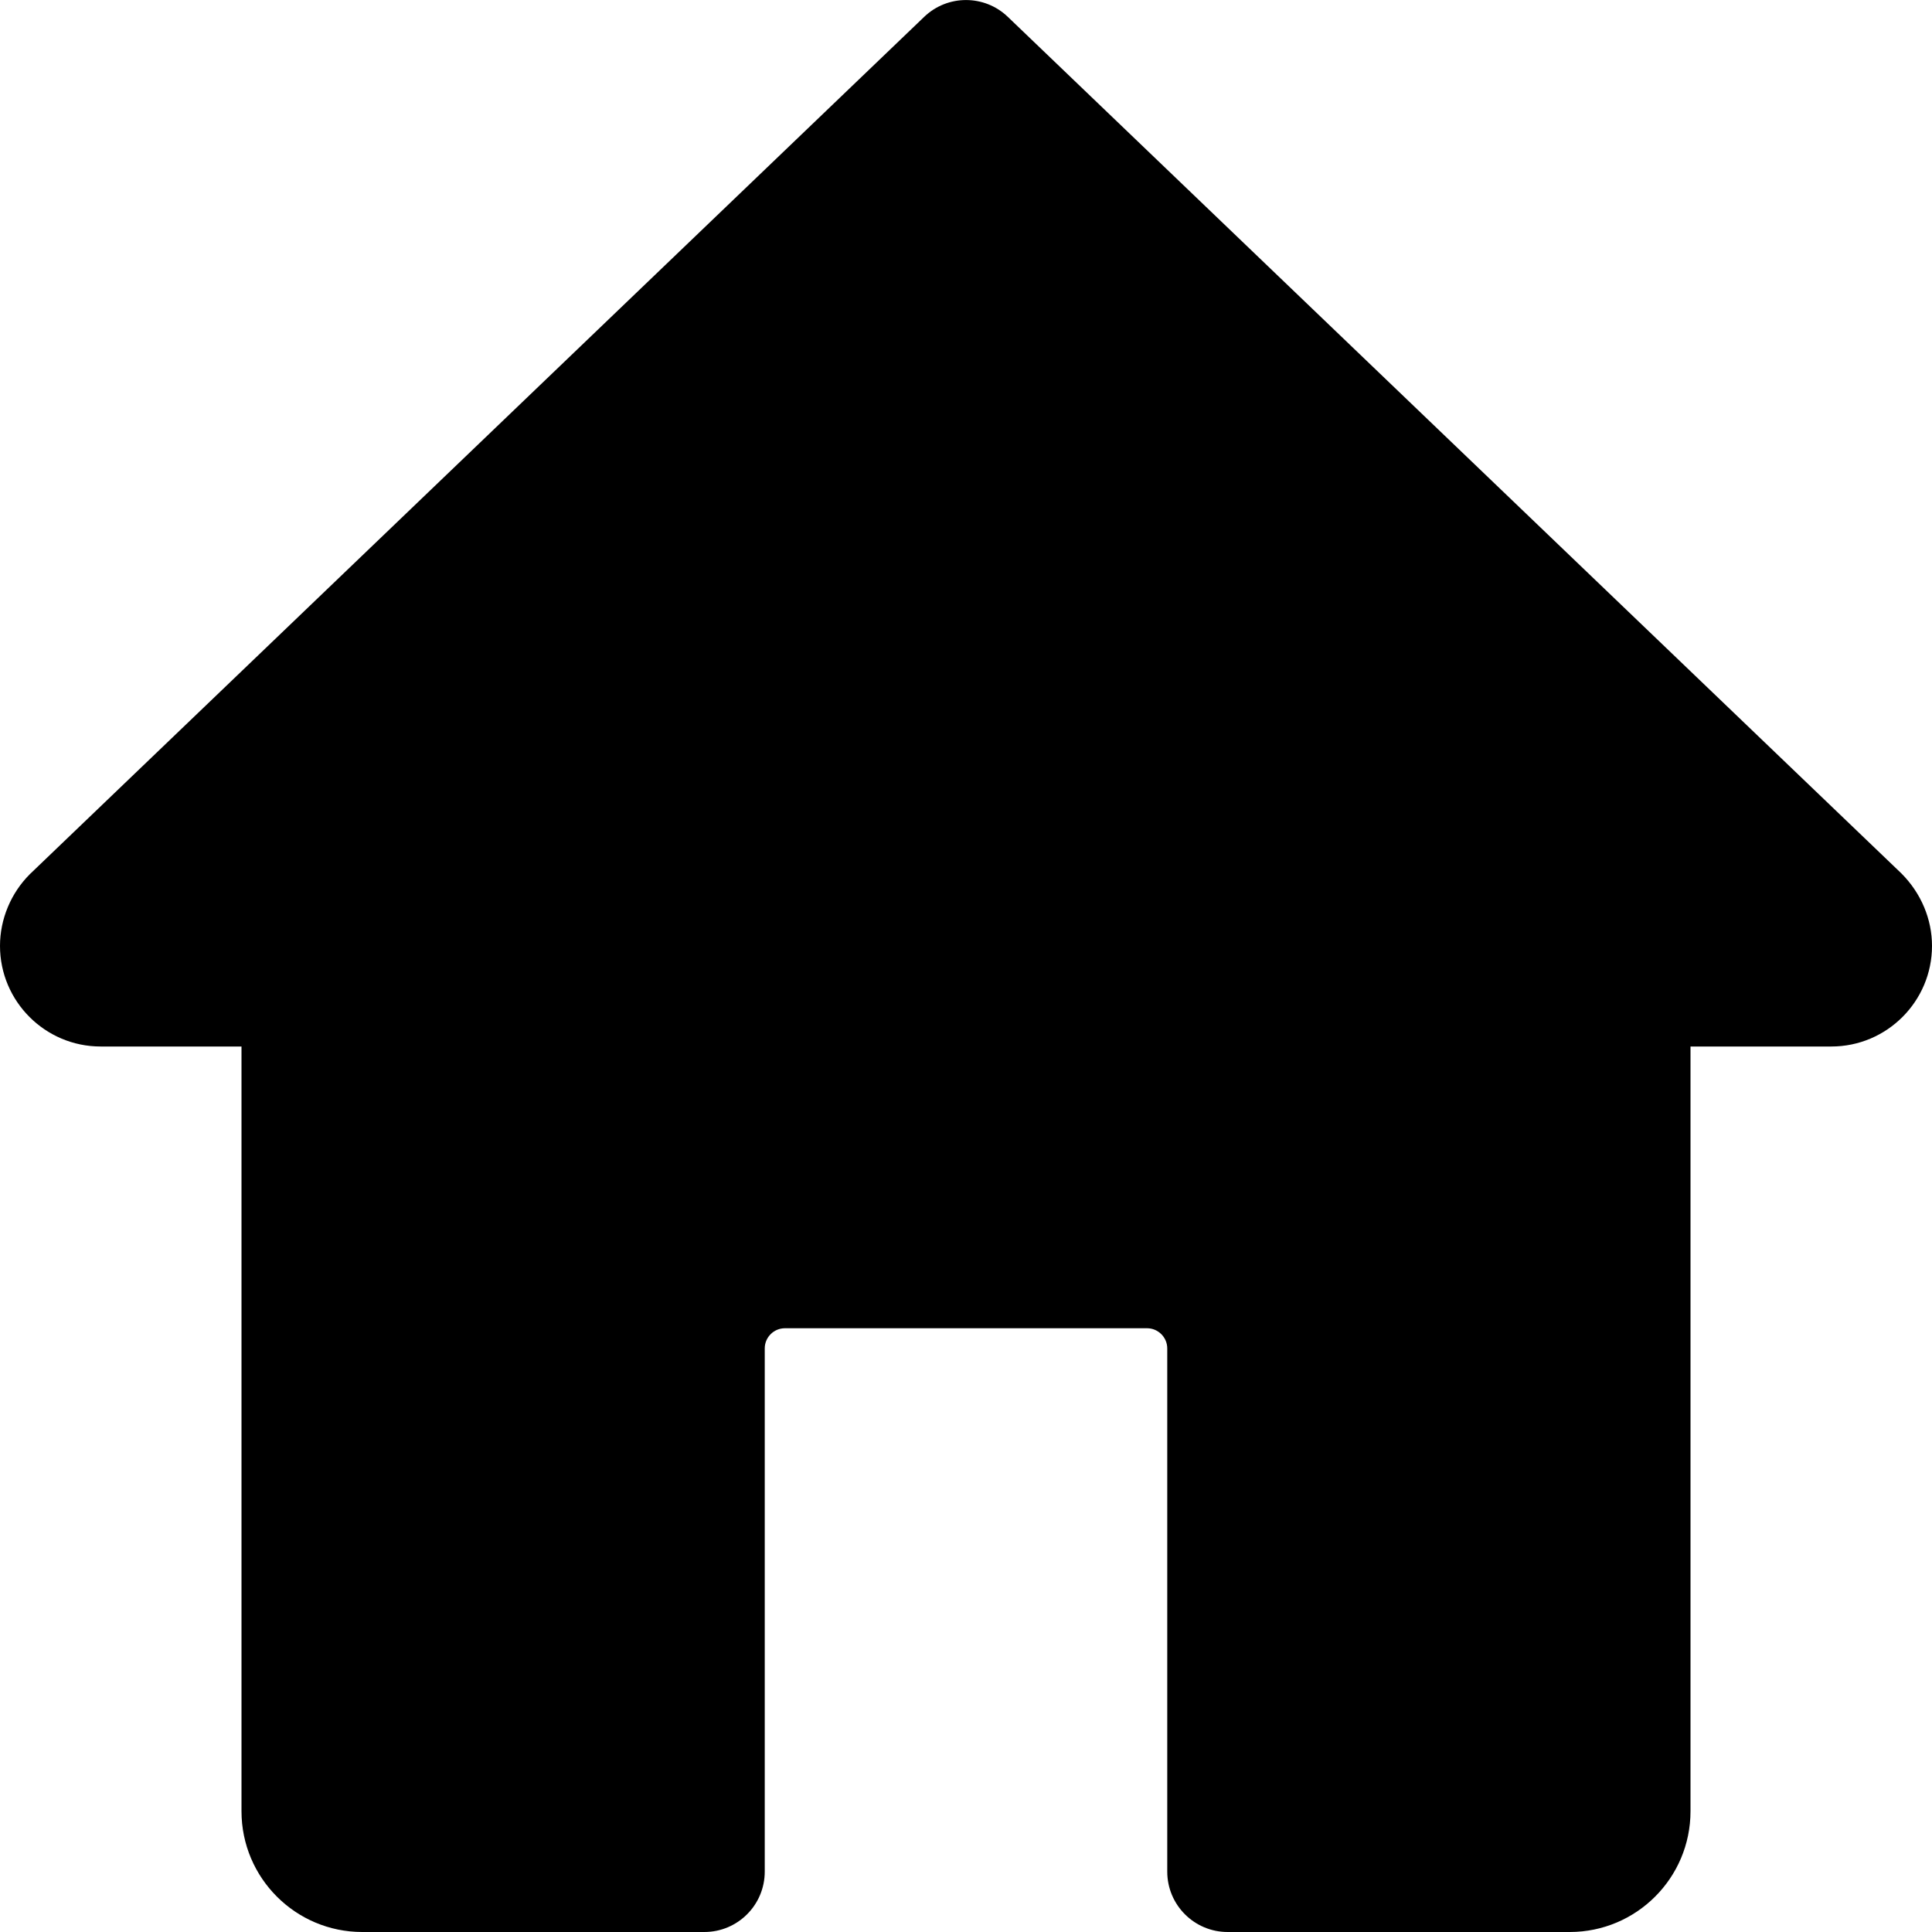
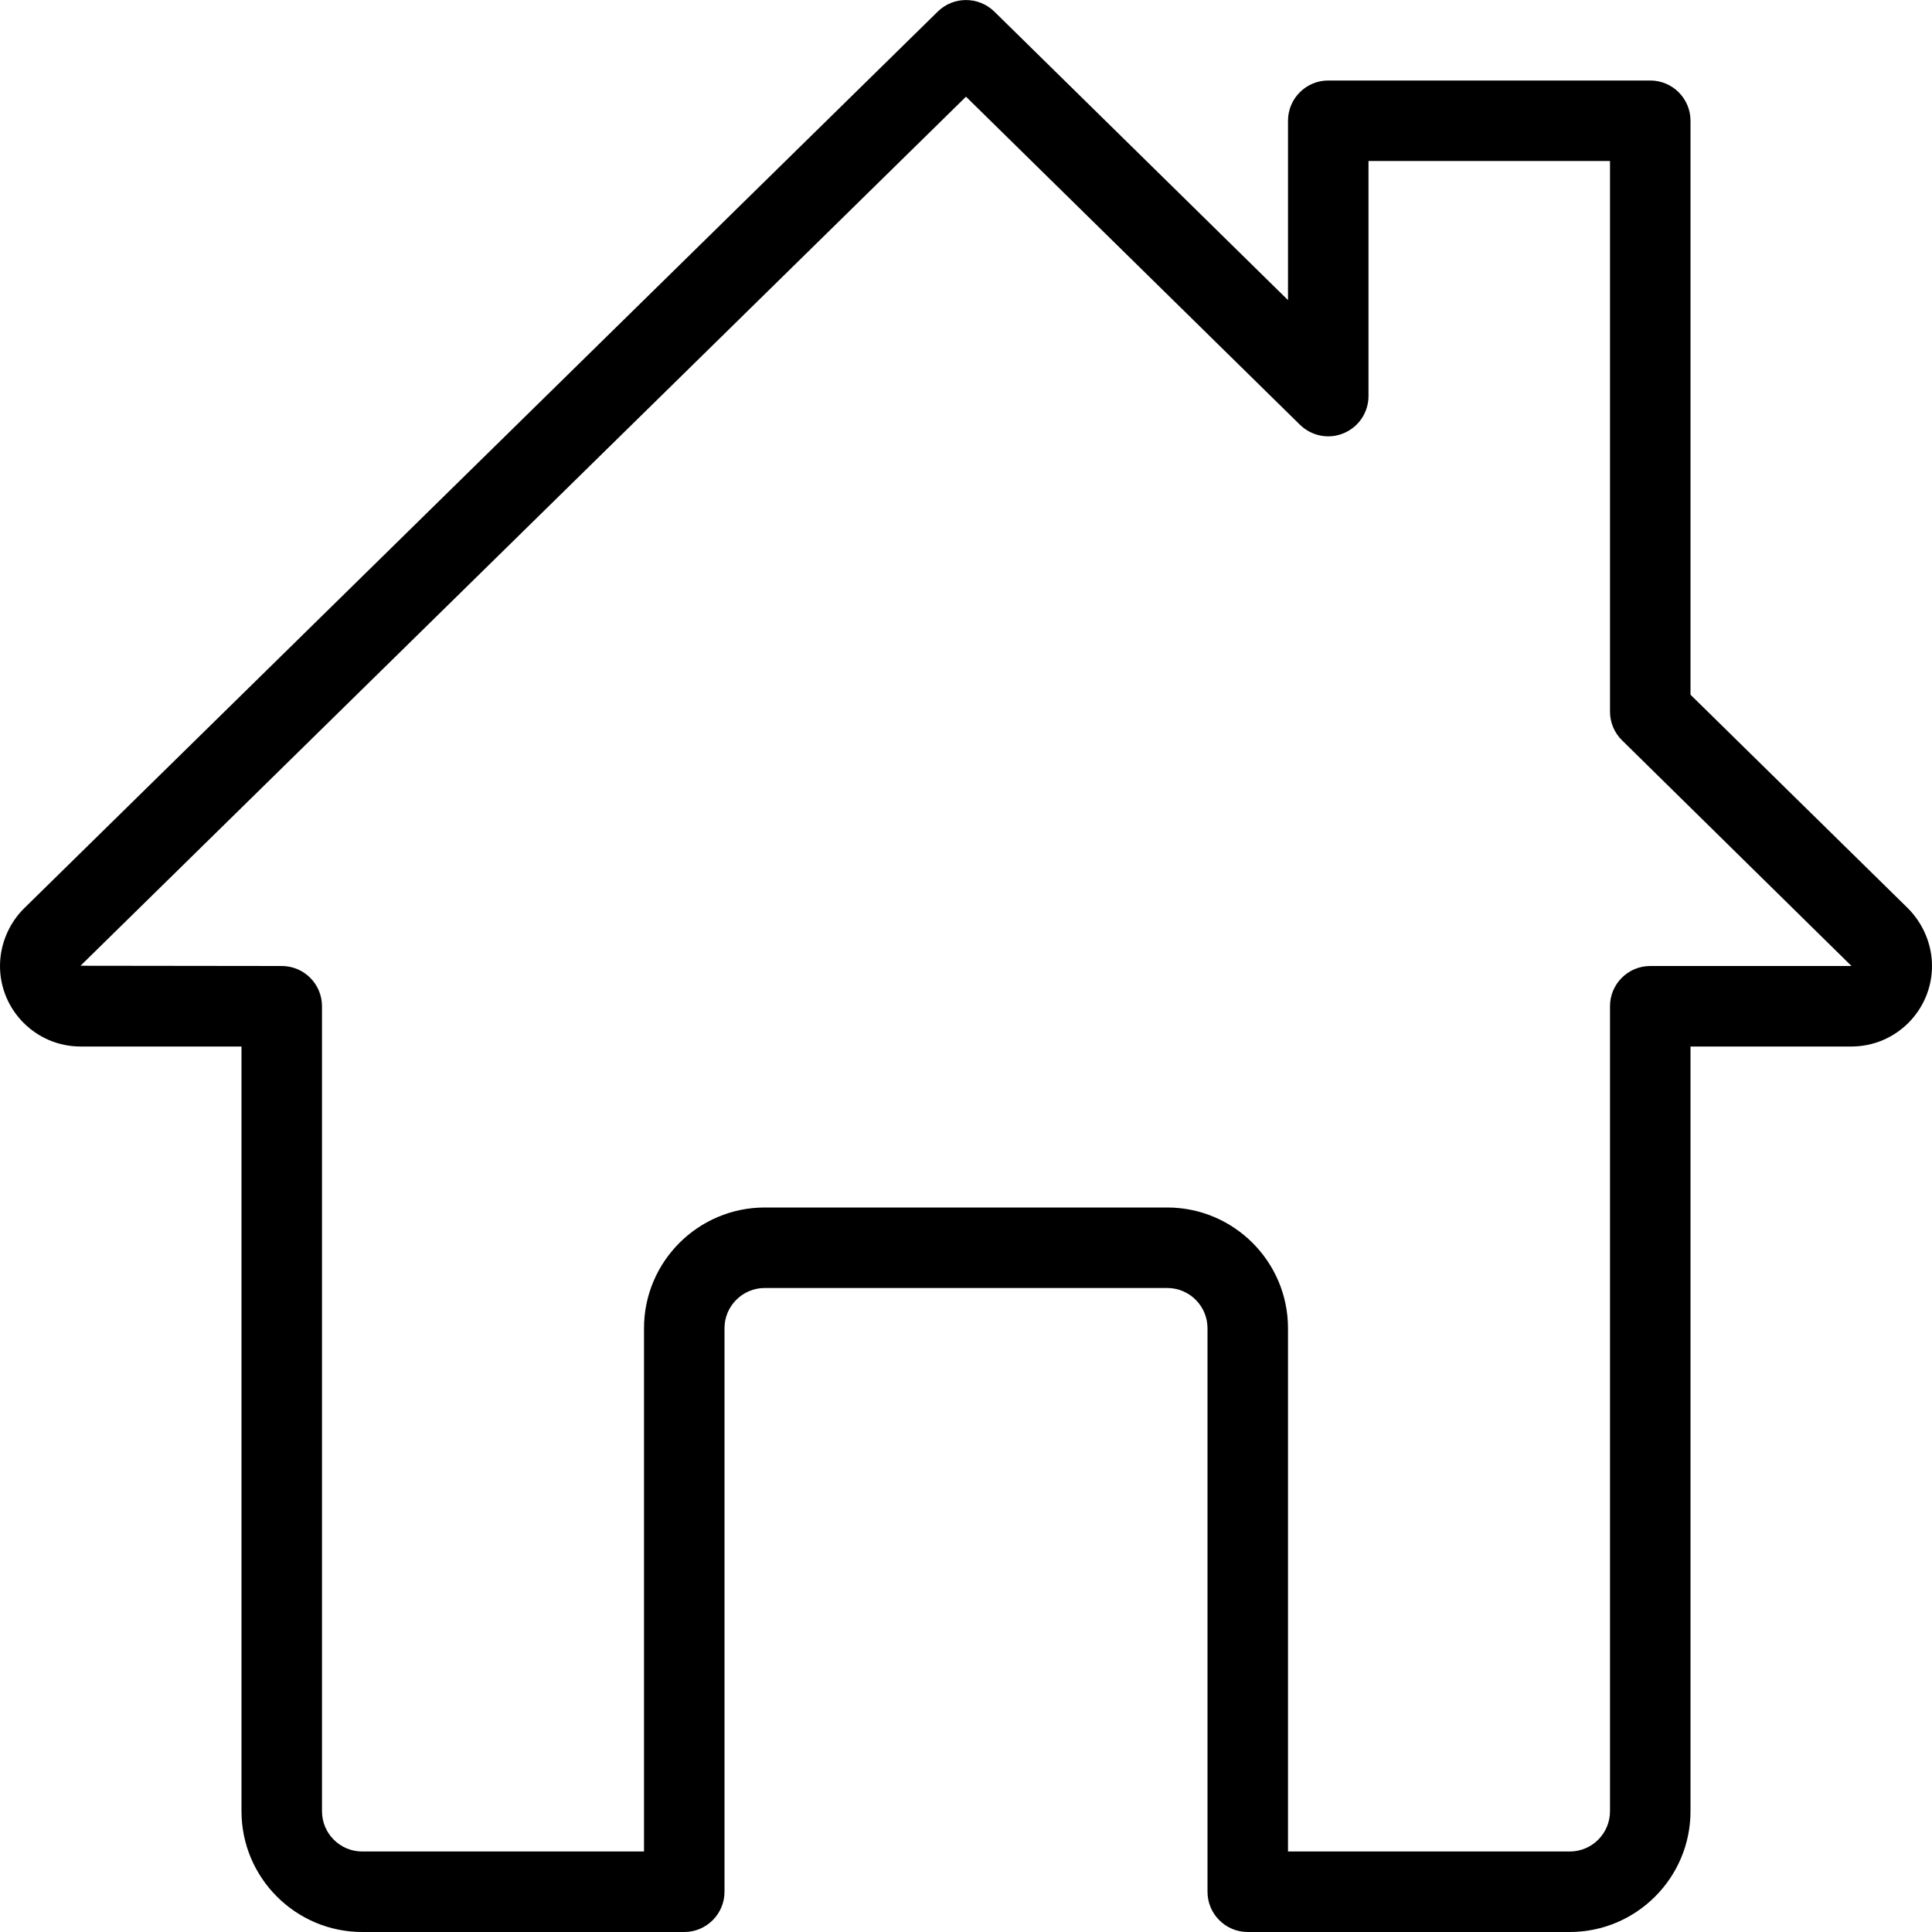
- <svg xmlns="http://www.w3.org/2000/svg" id="bold" enable-background="new 0 0 24 24" height="512" viewBox="0 0 24 24" width="512">
-   <path d="m23.619 10.849-11.1-10.64c-.29-.278-.748-.278-1.038 0l-11.111 10.651c-.235.235-.37.559-.37.89 0 .689.561 1.25 1.25 1.25h1.75v9.5c0 .828.672 1.5 1.5 1.5h4.25c.414 0 .75-.336.75-.75v-6.5c0-.137.112-.25.25-.25h4.5c.137 0 .25.113.25.25v6.5c0 .414.336.75.75.75h4.25c.828 0 1.5-.672 1.5-1.5v-9.5h1.75c.689 0 1.25-.561 1.25-1.25 0-.331-.135-.655-.381-.901z" />
+ <svg xmlns="http://www.w3.org/2000/svg" id="light" enable-background="new 0 0 24 24" height="512" viewBox="0 0 24 24" width="512">
+   <g>
+     <path d="m19.5 24h-4c-.276 0-.5-.224-.5-.5v-7c0-.276-.224-.5-.5-.5h-5c-.276 0-.5.224-.5.5v7c0 .276-.224.5-.5.5h-4c-.827 0-1.5-.673-1.5-1.5v-9.5h-2c-.551 0-1-.449-1-1 0-.265.108-.525.296-.713l11.354-11.144c.194-.19.505-.19.701 0l3.649 3.585v-2.228c0-.276.224-.5.5-.5h4c.276 0 .5.224.5.5v7.13l2.701 2.653c.191.192.299.452.299.717 0 .551-.449 1-1 1h-2v9.5c0 .827-.673 1.5-1.5 1.5zm-3.5-1h3.5c.276 0 .5-.224.5-.5v-10c0-.276.224-.5.5-.5h2.5l-2.851-2.804c-.095-.093-.149-.222-.149-.356v-6.84h-3v2.92c0 .202-.121.383-.307.461-.185.079-.399.037-.544-.104l-4.149-4.076-11 10.796 2.5.003c.276 0 .5.224.5.5v10c0 .276.224.5.5.5h3.5v-6.5c0-.827.673-1.5 1.5-1.5h5c.827 0 1.5.673 1.5 1.5z" />
+   </g>
</svg>
